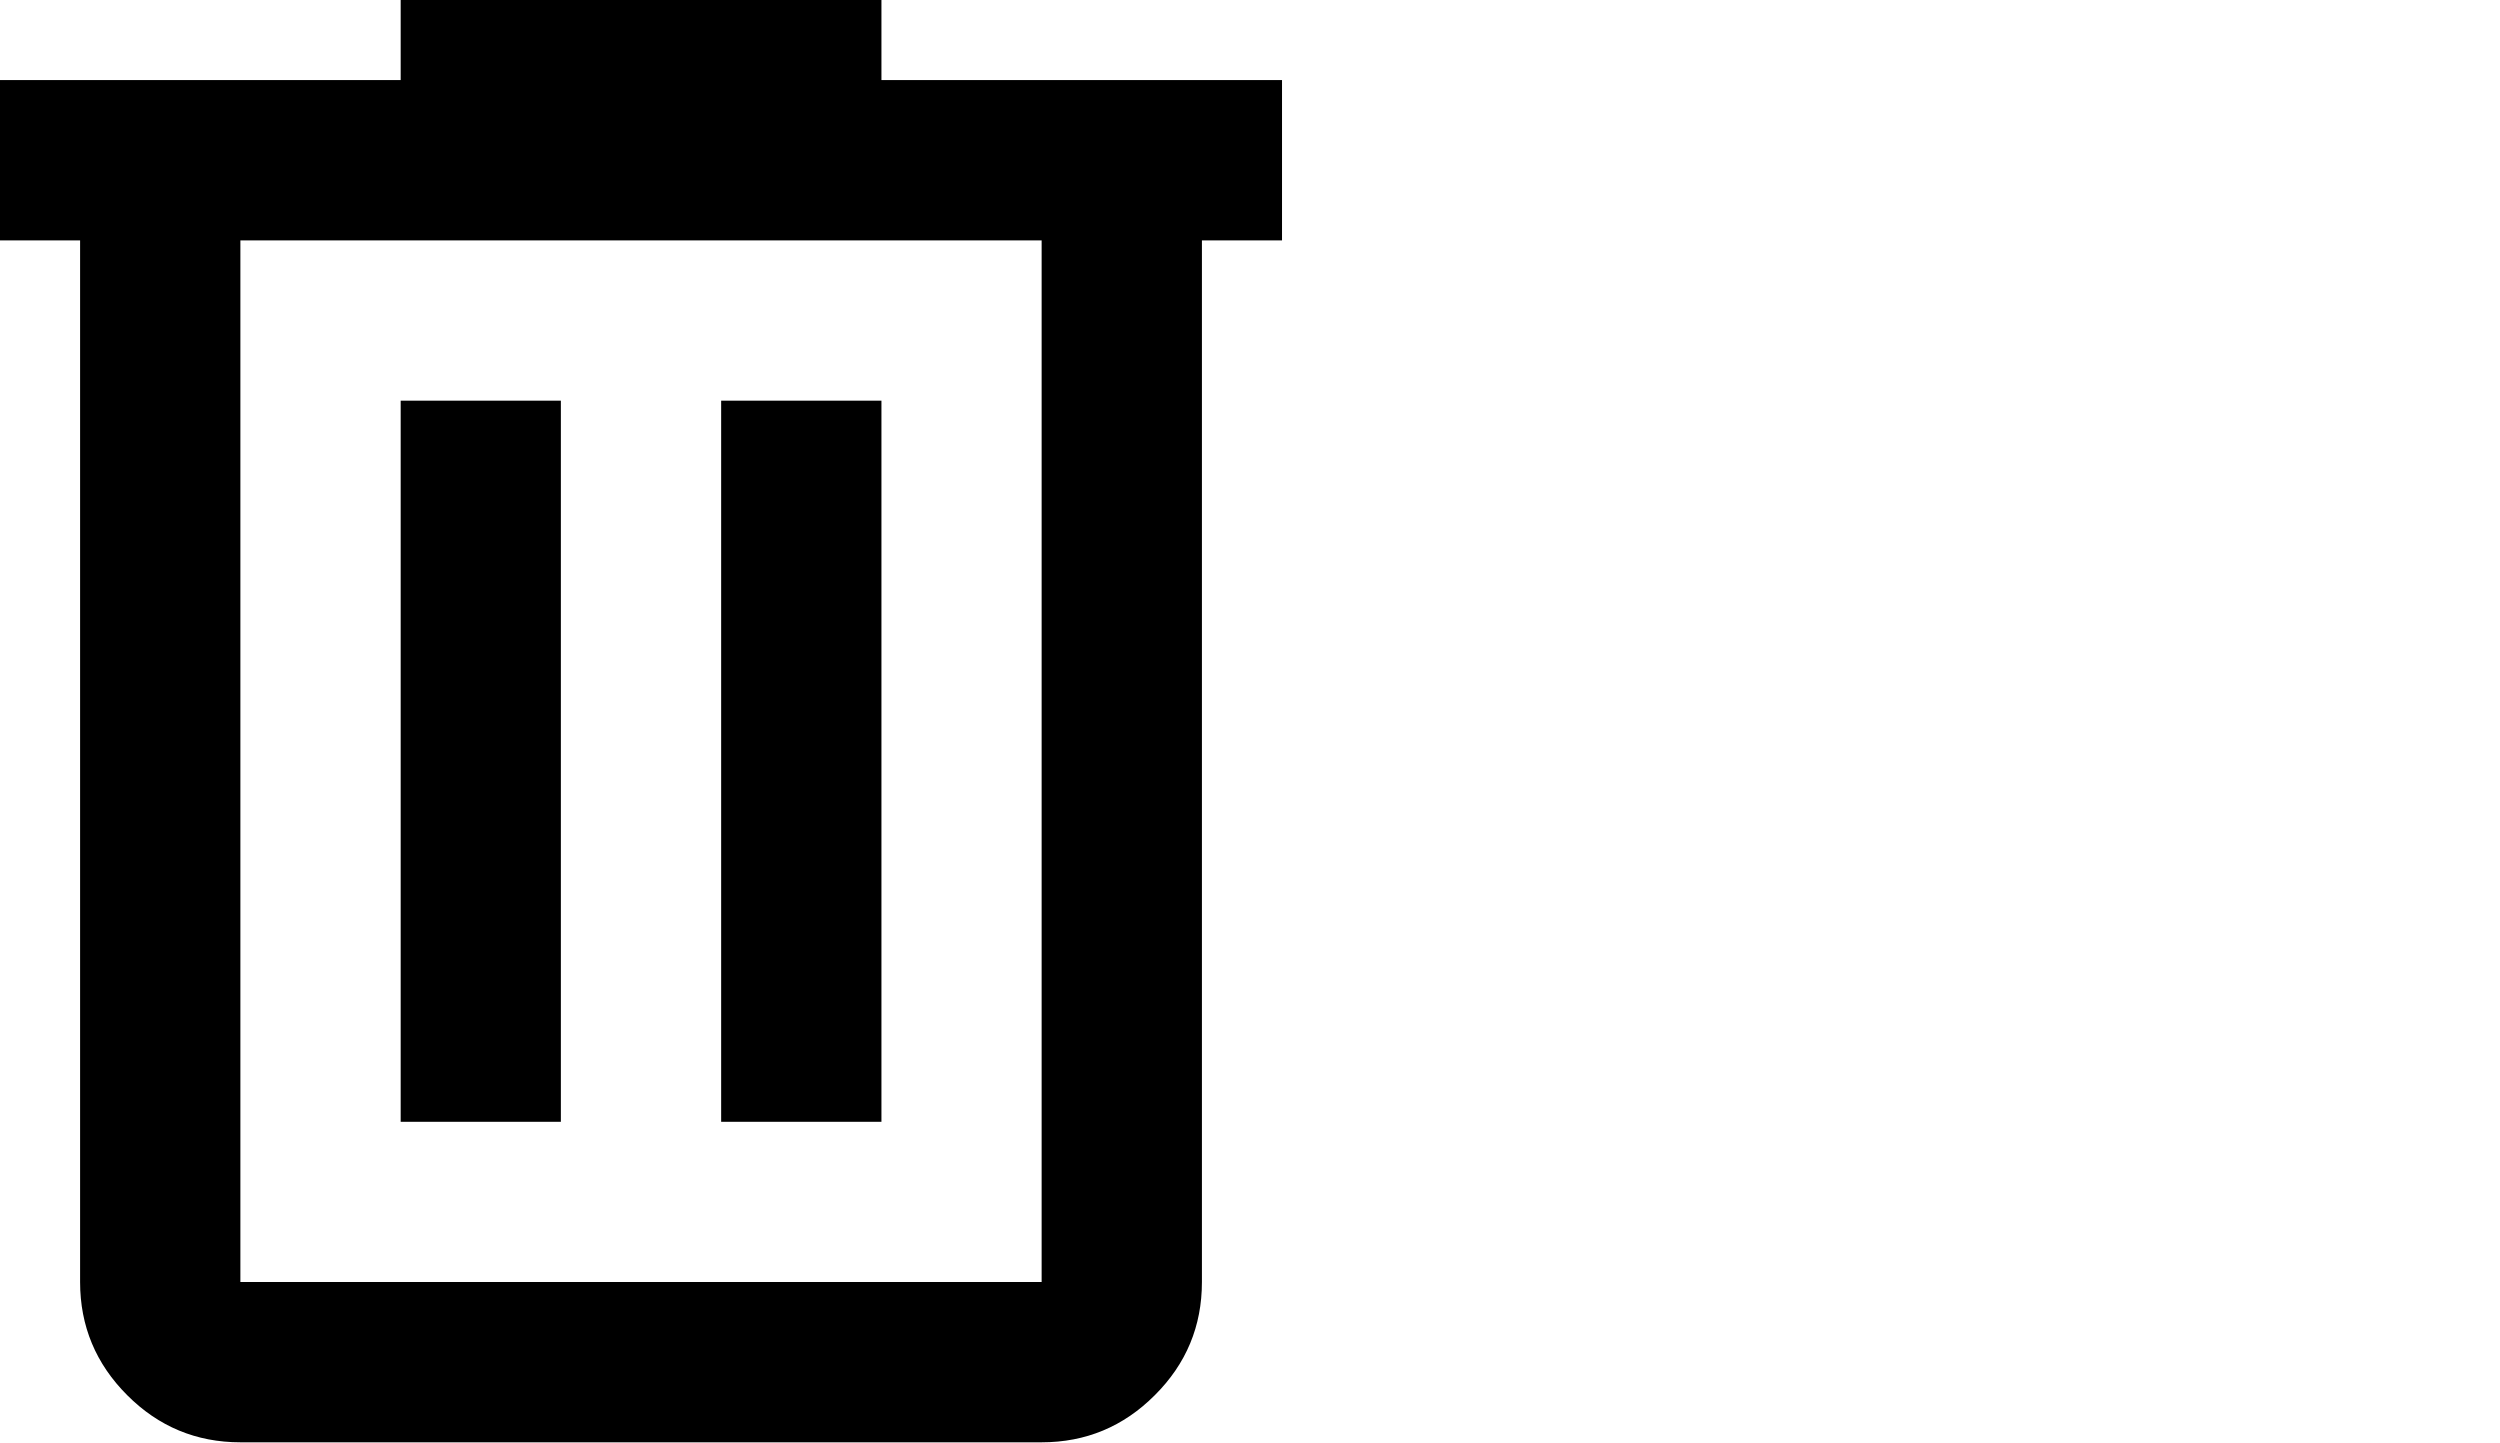
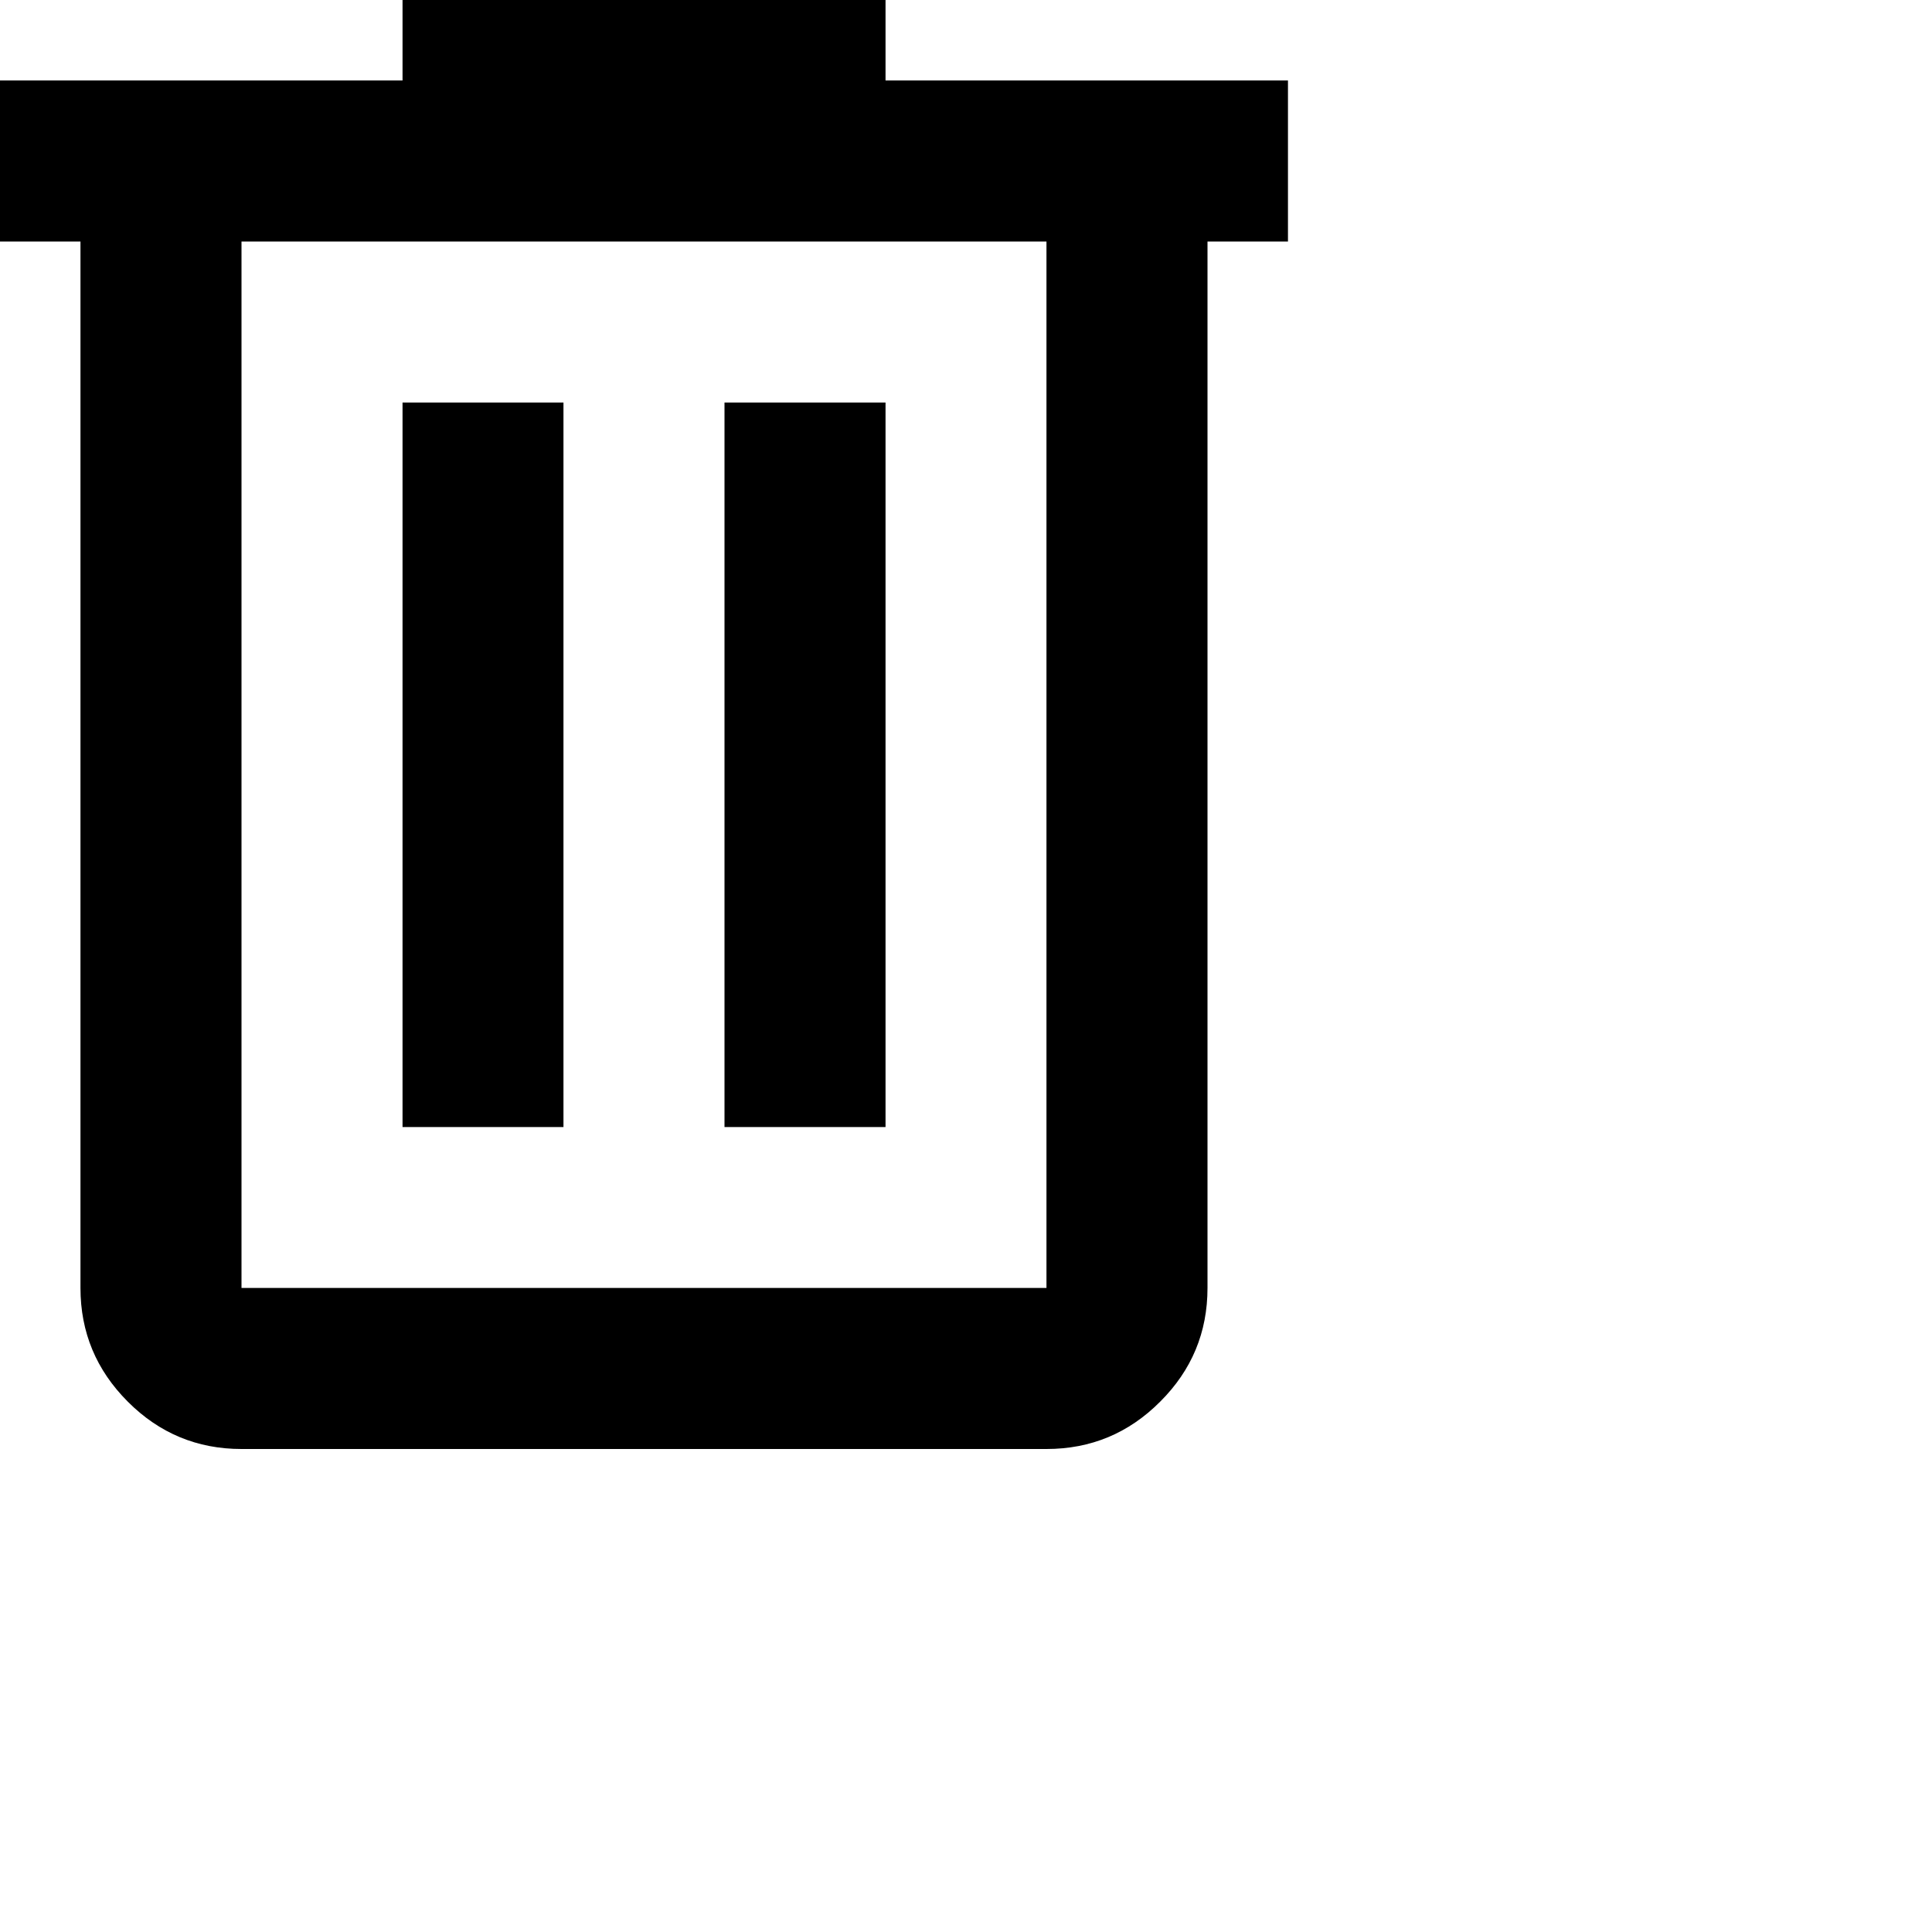
- <svg xmlns="http://www.w3.org/2000/svg" width="26" height="15" viewBox="0 0 26 15" fill="none">
+ <svg xmlns="http://www.w3.org/2000/svg" width="20" height="20" viewBox="0 0 20 20" fill="none">
  <path d="M2.5 15C2.042 15 1.649 14.837 1.323 14.51C0.997 14.184 0.833 13.792 0.833 13.333V2.5H0V0.833H4.167V0H9.167V0.833H13.333V2.5H12.5V13.333C12.5 13.792 12.337 14.184 12.01 14.51C11.684 14.837 11.292 15 10.833 15H2.5ZM10.833 2.5H2.5V13.333H10.833V2.5ZM4.167 11.667H5.833V4.167H4.167V11.667ZM7.5 11.667H9.167V4.167H7.5V11.667ZM2.5 2.5V13.333V2.5Z" fill="currentColor" />
</svg>
